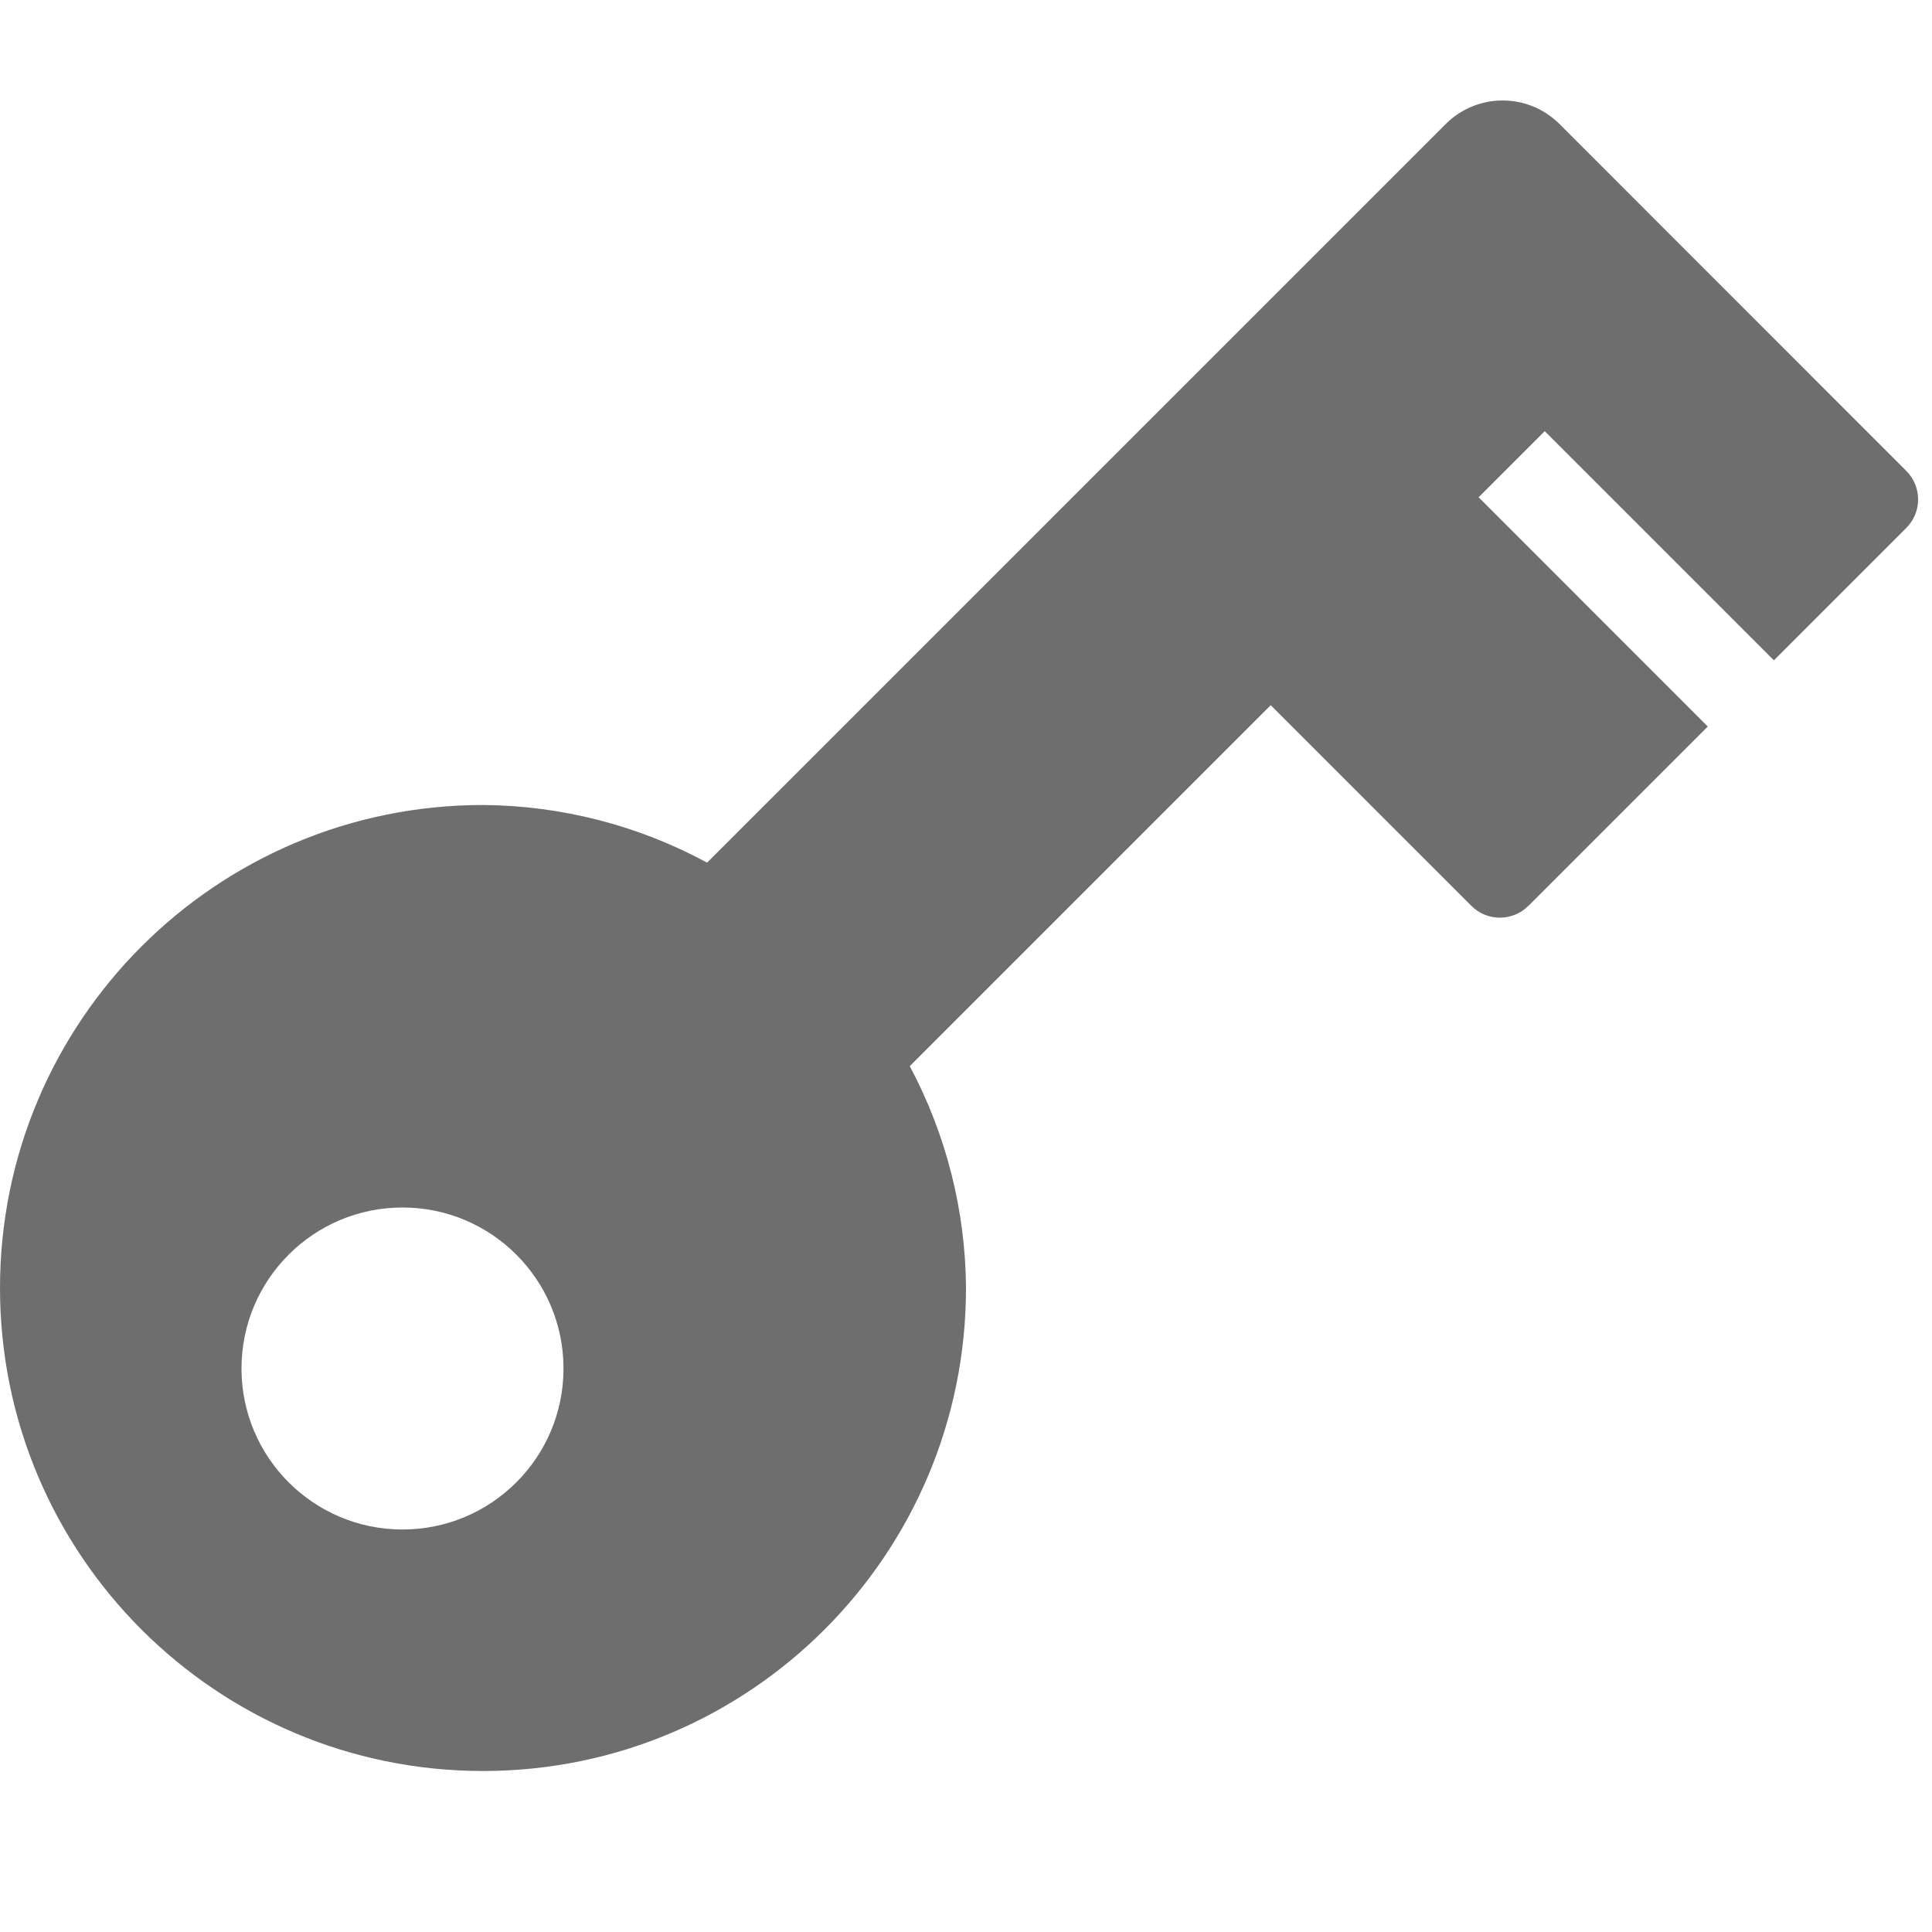
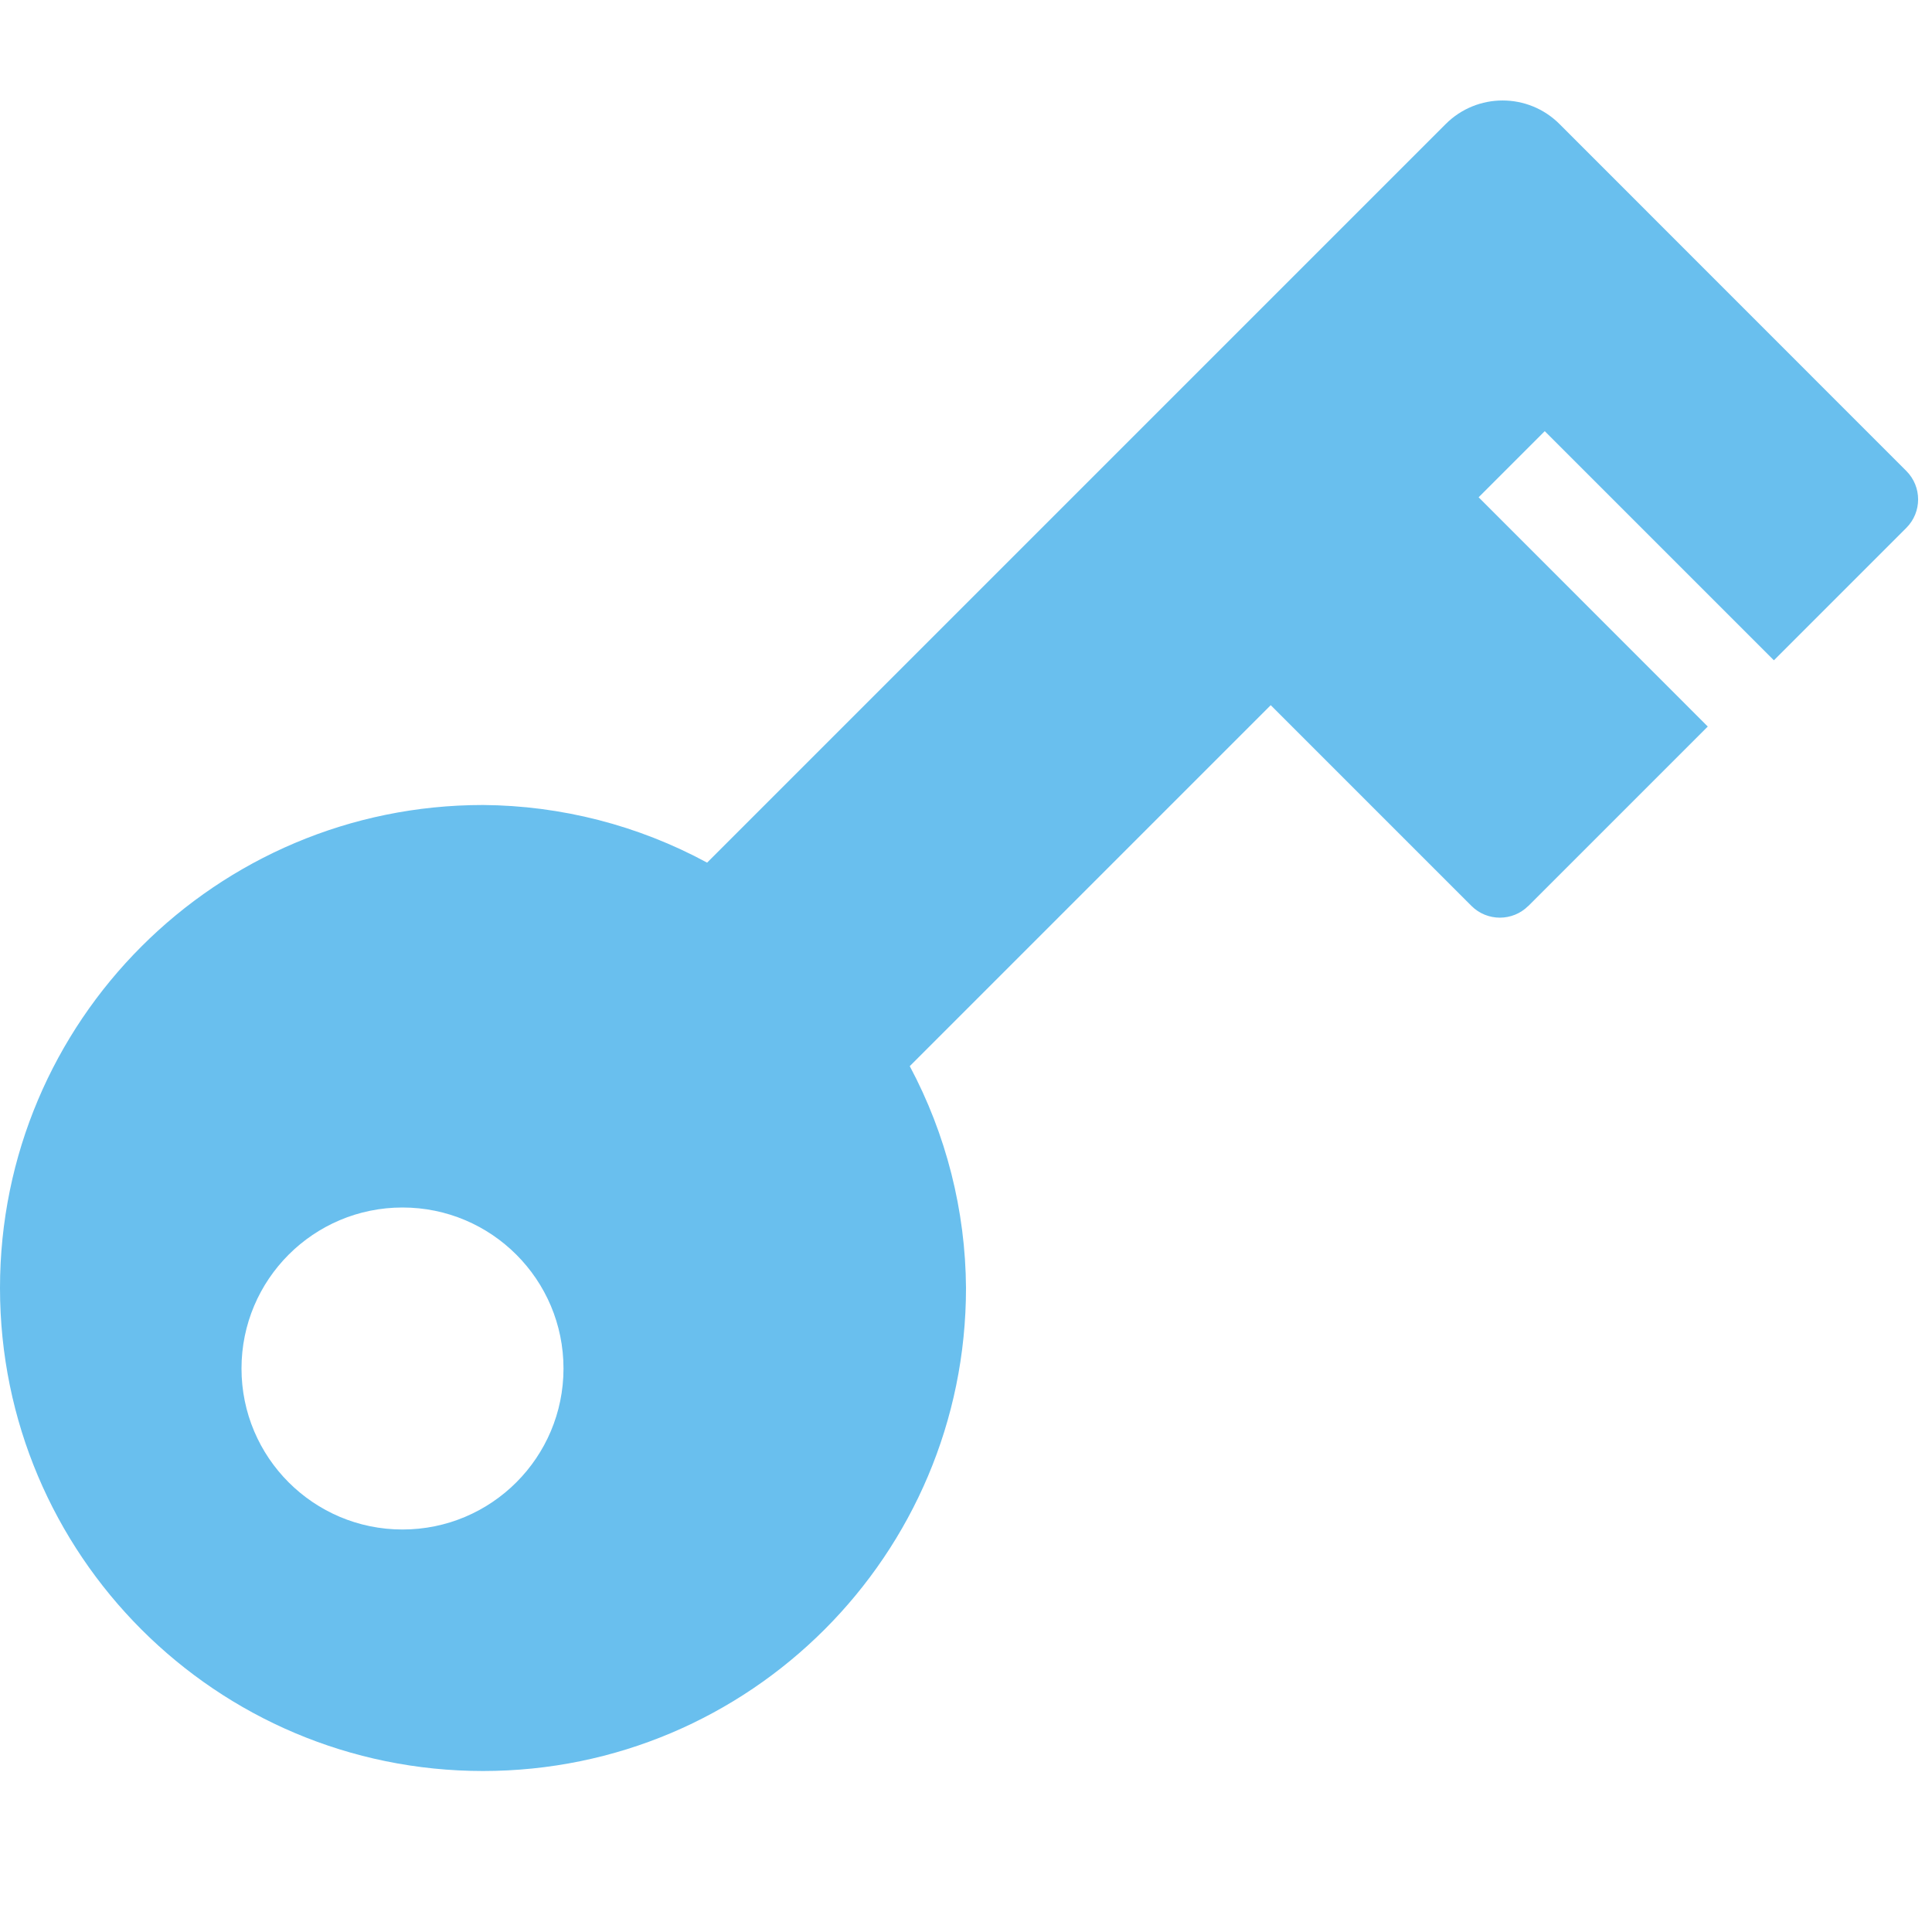
<svg xmlns="http://www.w3.org/2000/svg" height="18" viewBox="0 0 18 18" width="18">
  <defs>
    <style>
      .a {
-         fill: #6E6E6E;
+         fill: #69bfee;
      }
    </style>
  </defs>
  <rect id="Canvas" fill="#ff13dc" opacity="0" width="18" height="18" />
  <path class="a" d="M17.761,4.388,14.53,1.156a.75.75,0,0,0-1.061-0L13.469,1.156,6.588,8.037A4.45,4.45,0,0,0,4.5,7.5,4.5,4.5,0,1,0,9,12a4.45,4.45,0,0,0-.524-2.067l3.363-3.363,1.87,1.87a.375.375,0,0,0,.53 0L14.239,8.441l1.672-1.672L13.776,4.633l.616-.616,2.135,2.135L17.761,4.918A.375.375,0,0,0,17.761,4.388ZM3.75,14.25a1.5,1.5,0,1,1,1.5-1.5A1.5,1.5,0,0,1,3.75,14.25Z" />
</svg>
